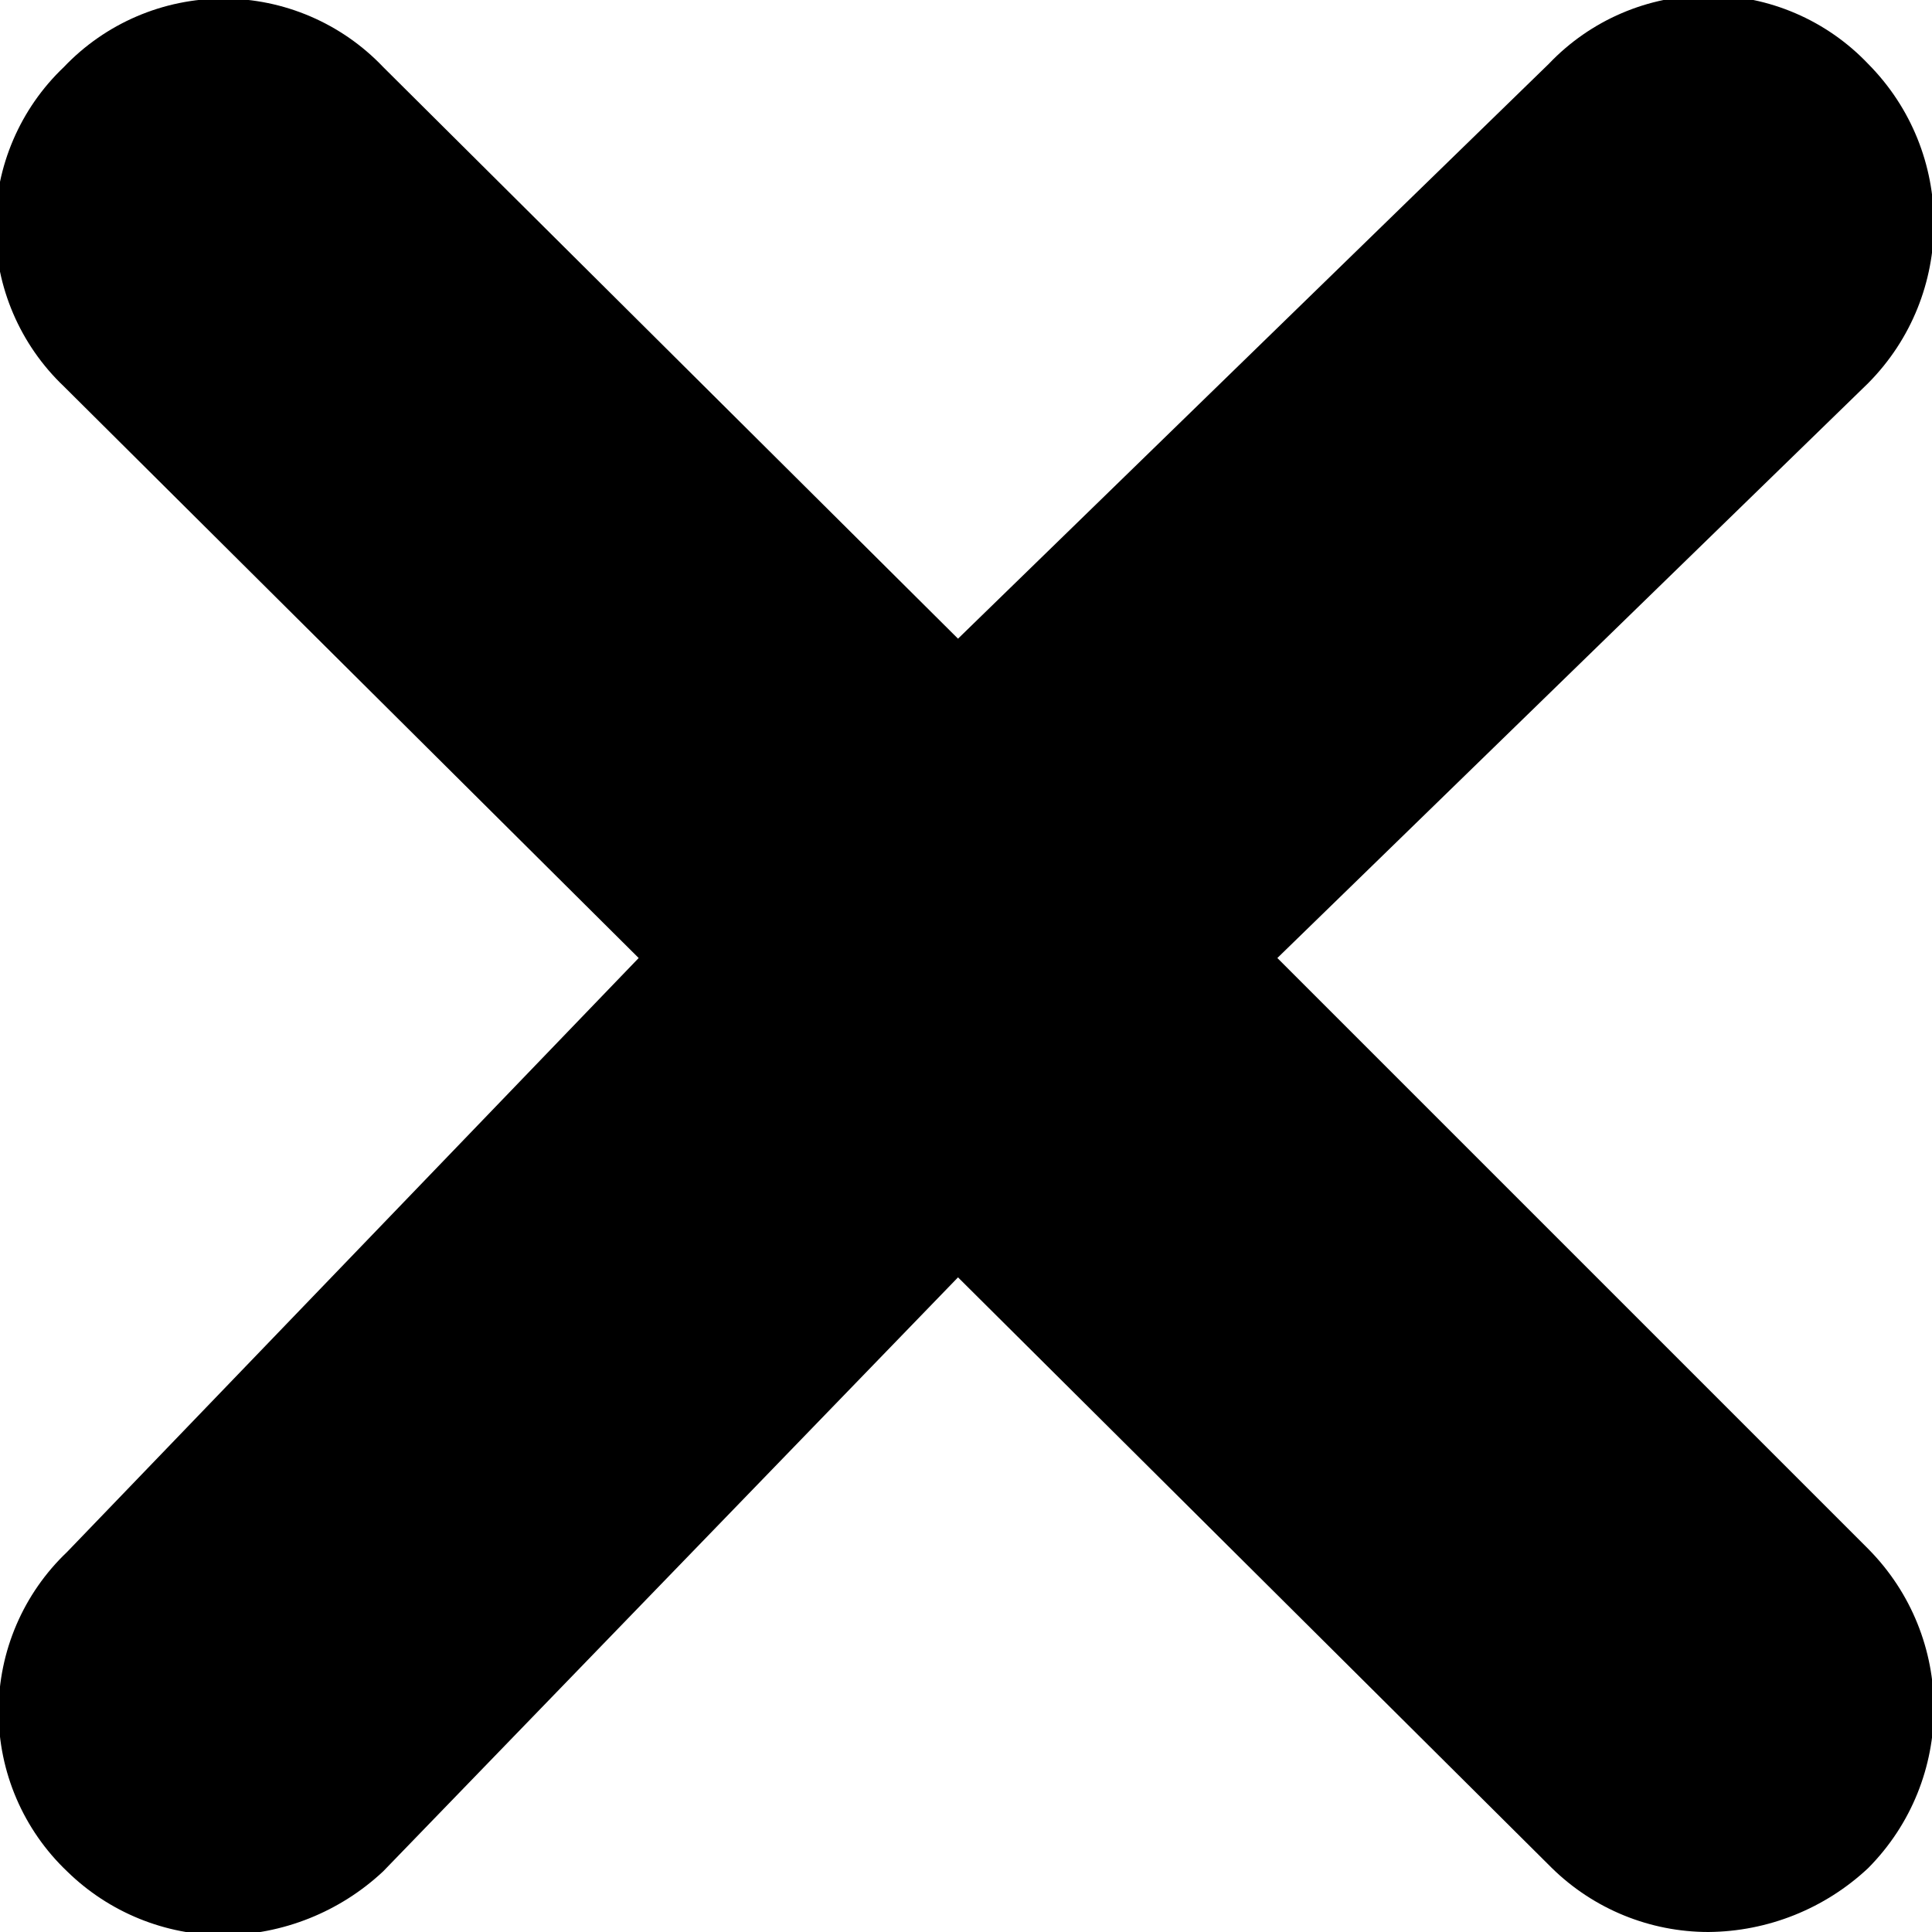
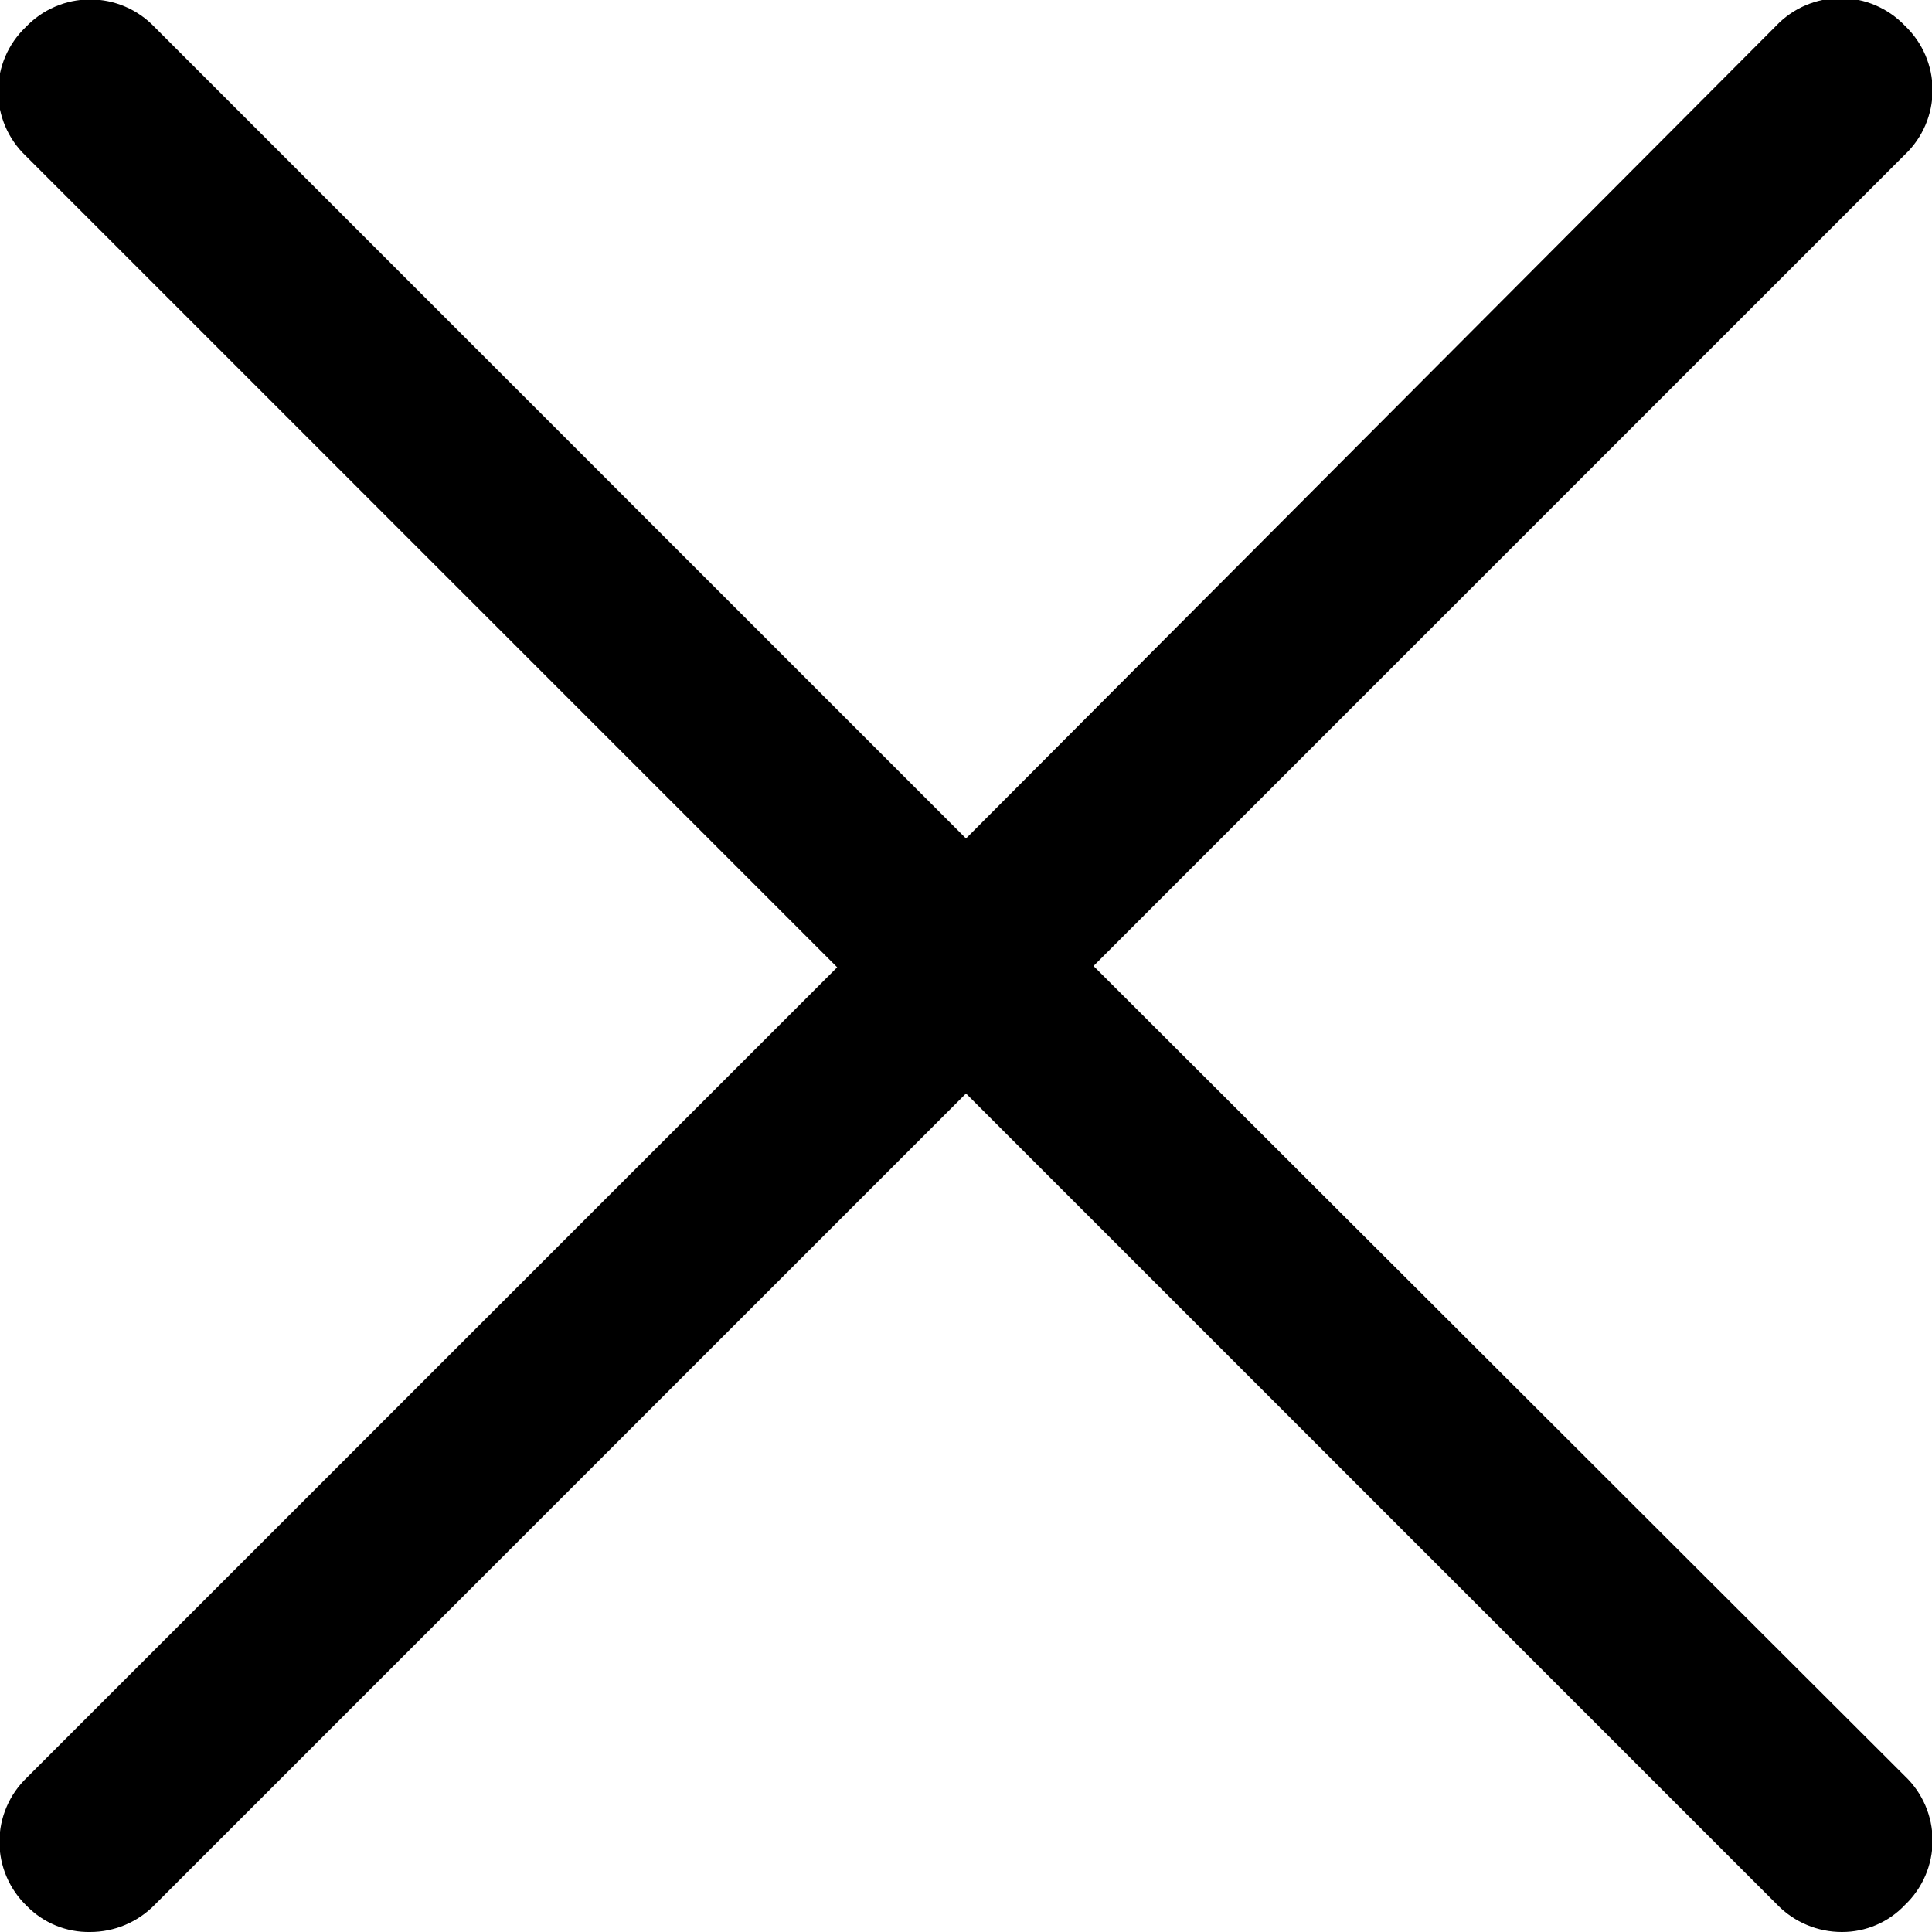
- <svg xmlns="http://www.w3.org/2000/svg" viewBox="0 0 6.05 6.05">
+ <svg xmlns="http://www.w3.org/2000/svg" viewBox="0 0 15 15">
  <g id="Layer_2" data-name="Layer 2">
    <g id="Layer_2-2" data-name="Layer 2">
-       <path d="M4,3,5.85,1.2a.71.71,0,0,0,0-1,.69.69,0,0,0-1,0L3,2,1.2.21a.69.69,0,0,0-1,0,.69.69,0,0,0,0,1L2,3,.21,4.86a.69.69,0,0,0,0,1,.7.7,0,0,0,.49.2.74.74,0,0,0,.5-.2L3,4,4.86,5.85a.7.7,0,0,0,.49.2.74.74,0,0,0,.5-.2.71.71,0,0,0,0-1Z" />
+       <path d="M8.49,7.5l6.3-6.3a.69.69,0,0,0,0-1,.69.69,0,0,0-1,0L7.5,6.51,1.2.21a.69.69,0,0,0-1,0,.69.69,0,0,0,0,1l6.3,6.3L.21,13.8a.69.69,0,0,0,0,1A.67.67,0,0,0,.7,15a.7.7,0,0,0,.5-.21l6.3-6.3,6.3,6.3a.7.7,0,0,0,.5.21.67.67,0,0,0,.49-.21.69.69,0,0,0,0-1Z" />
    </g>
  </g>
</svg>
